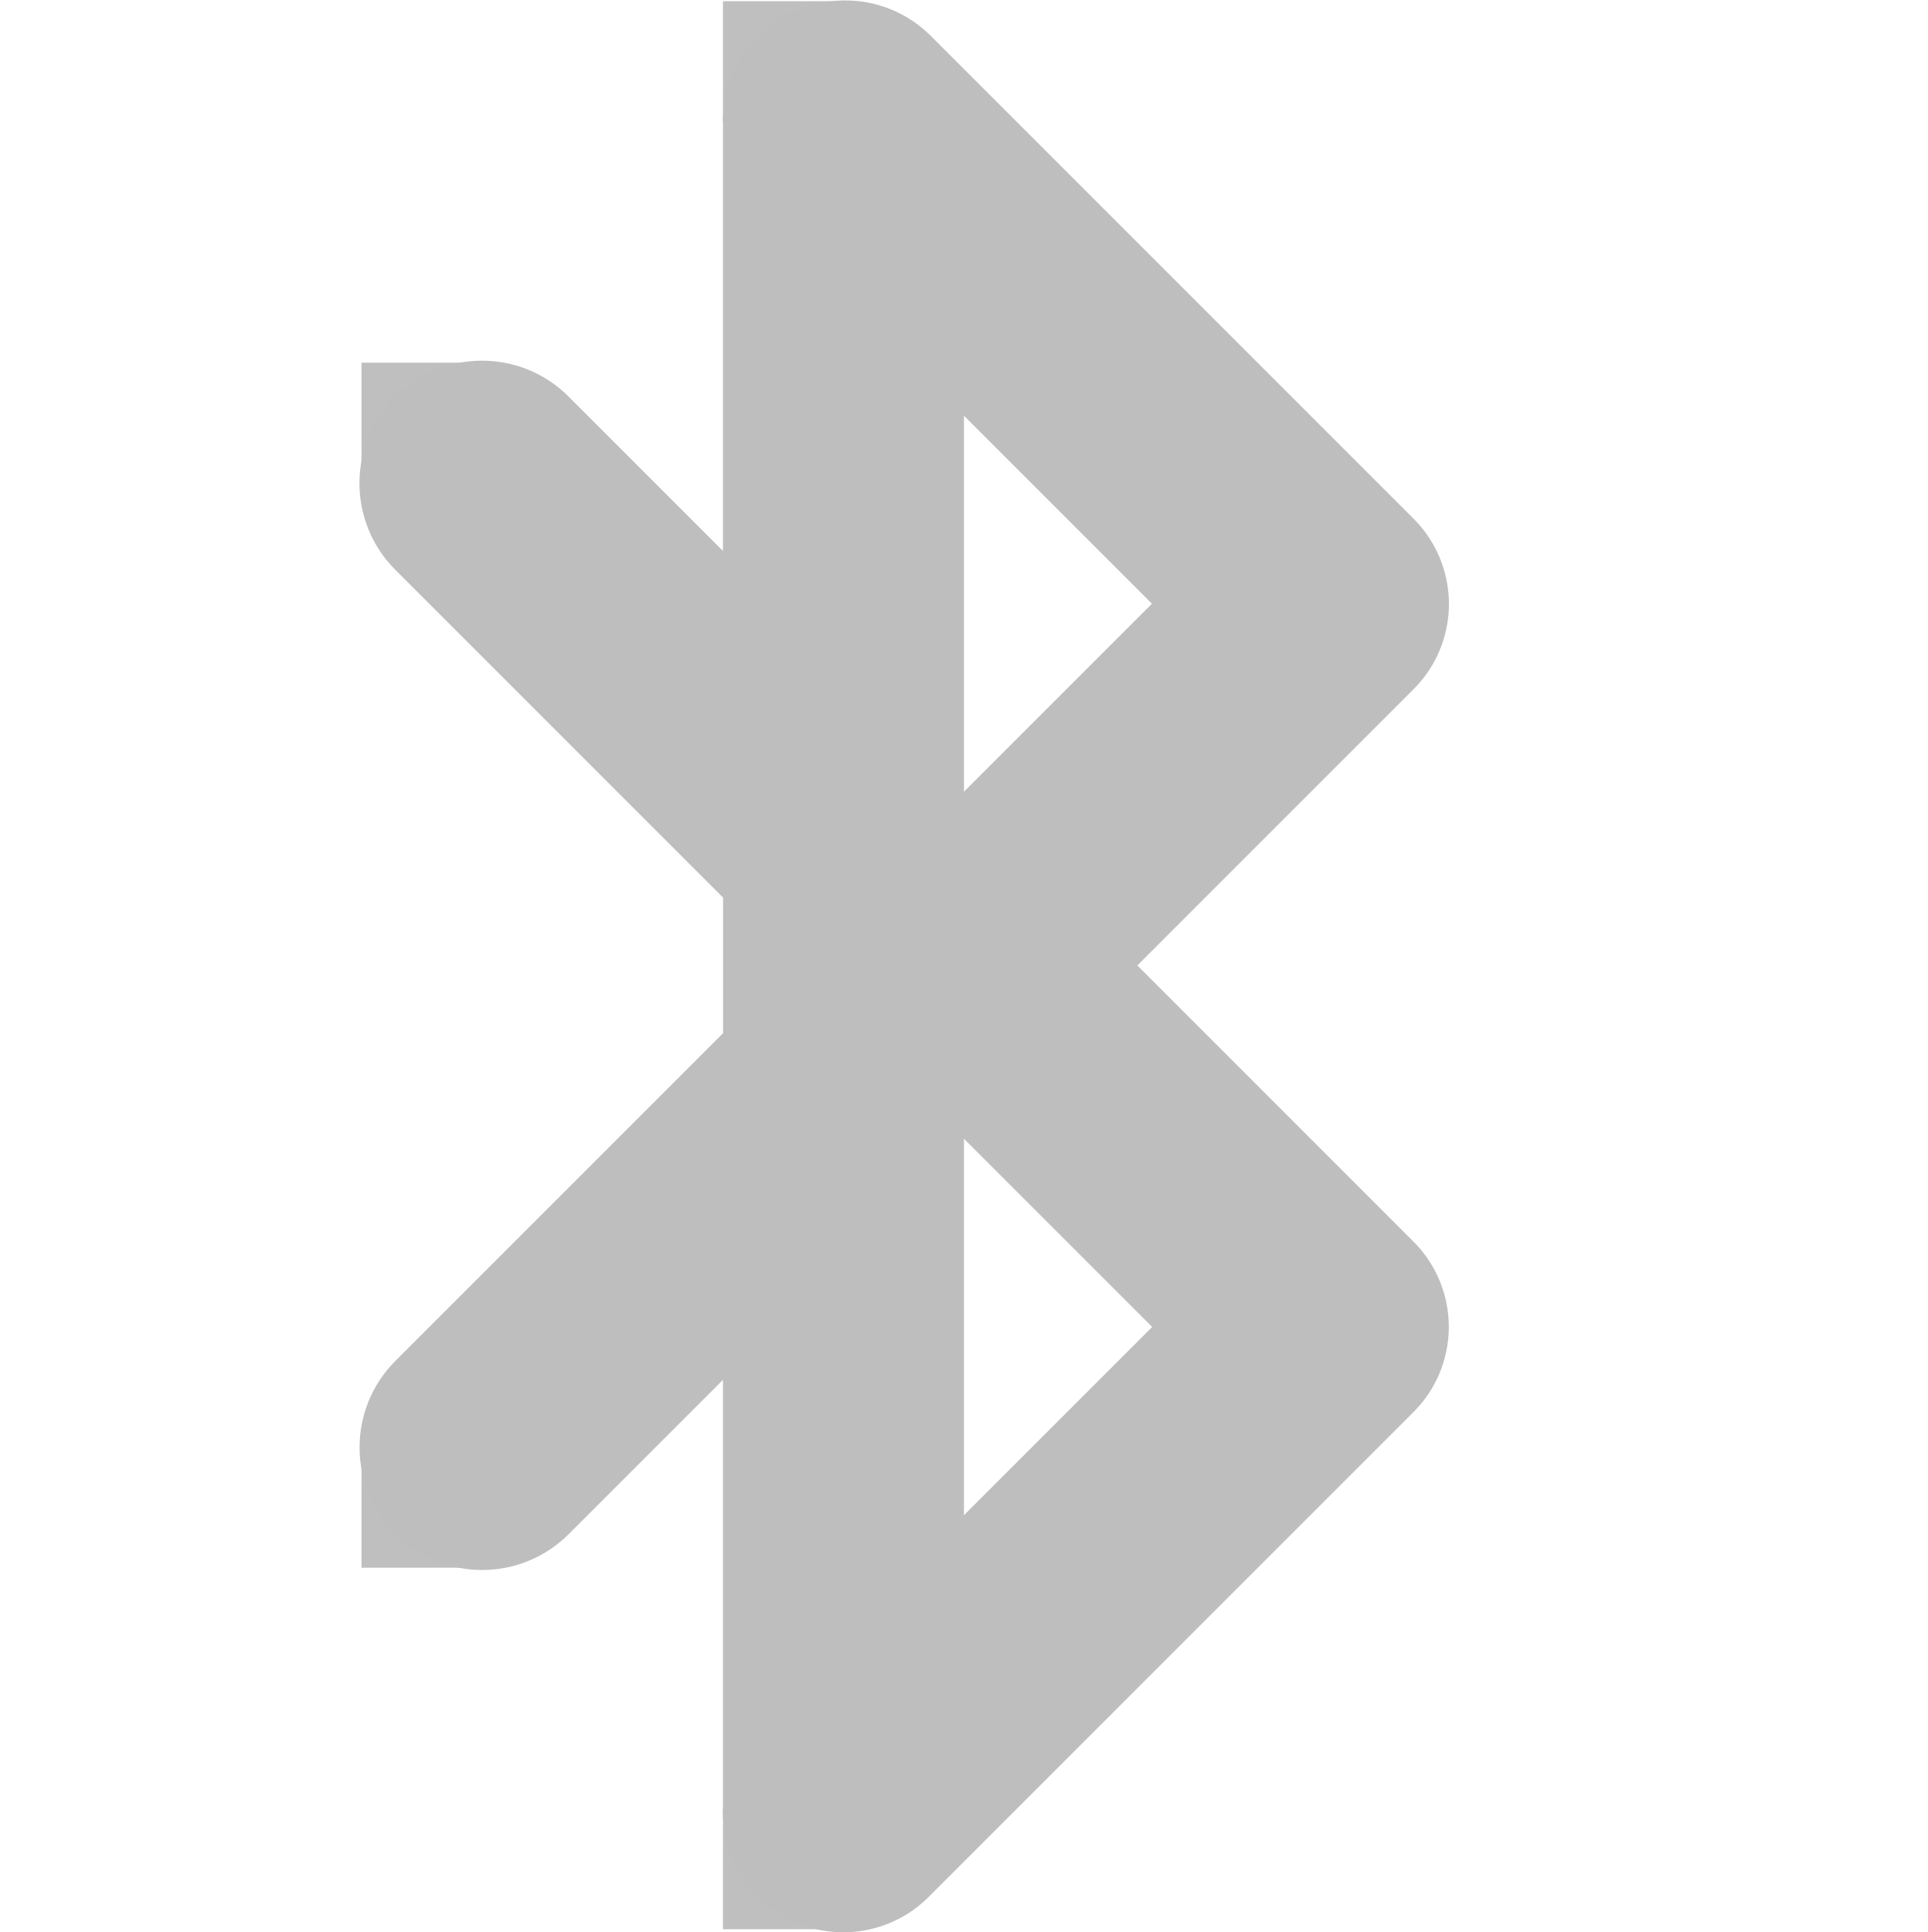
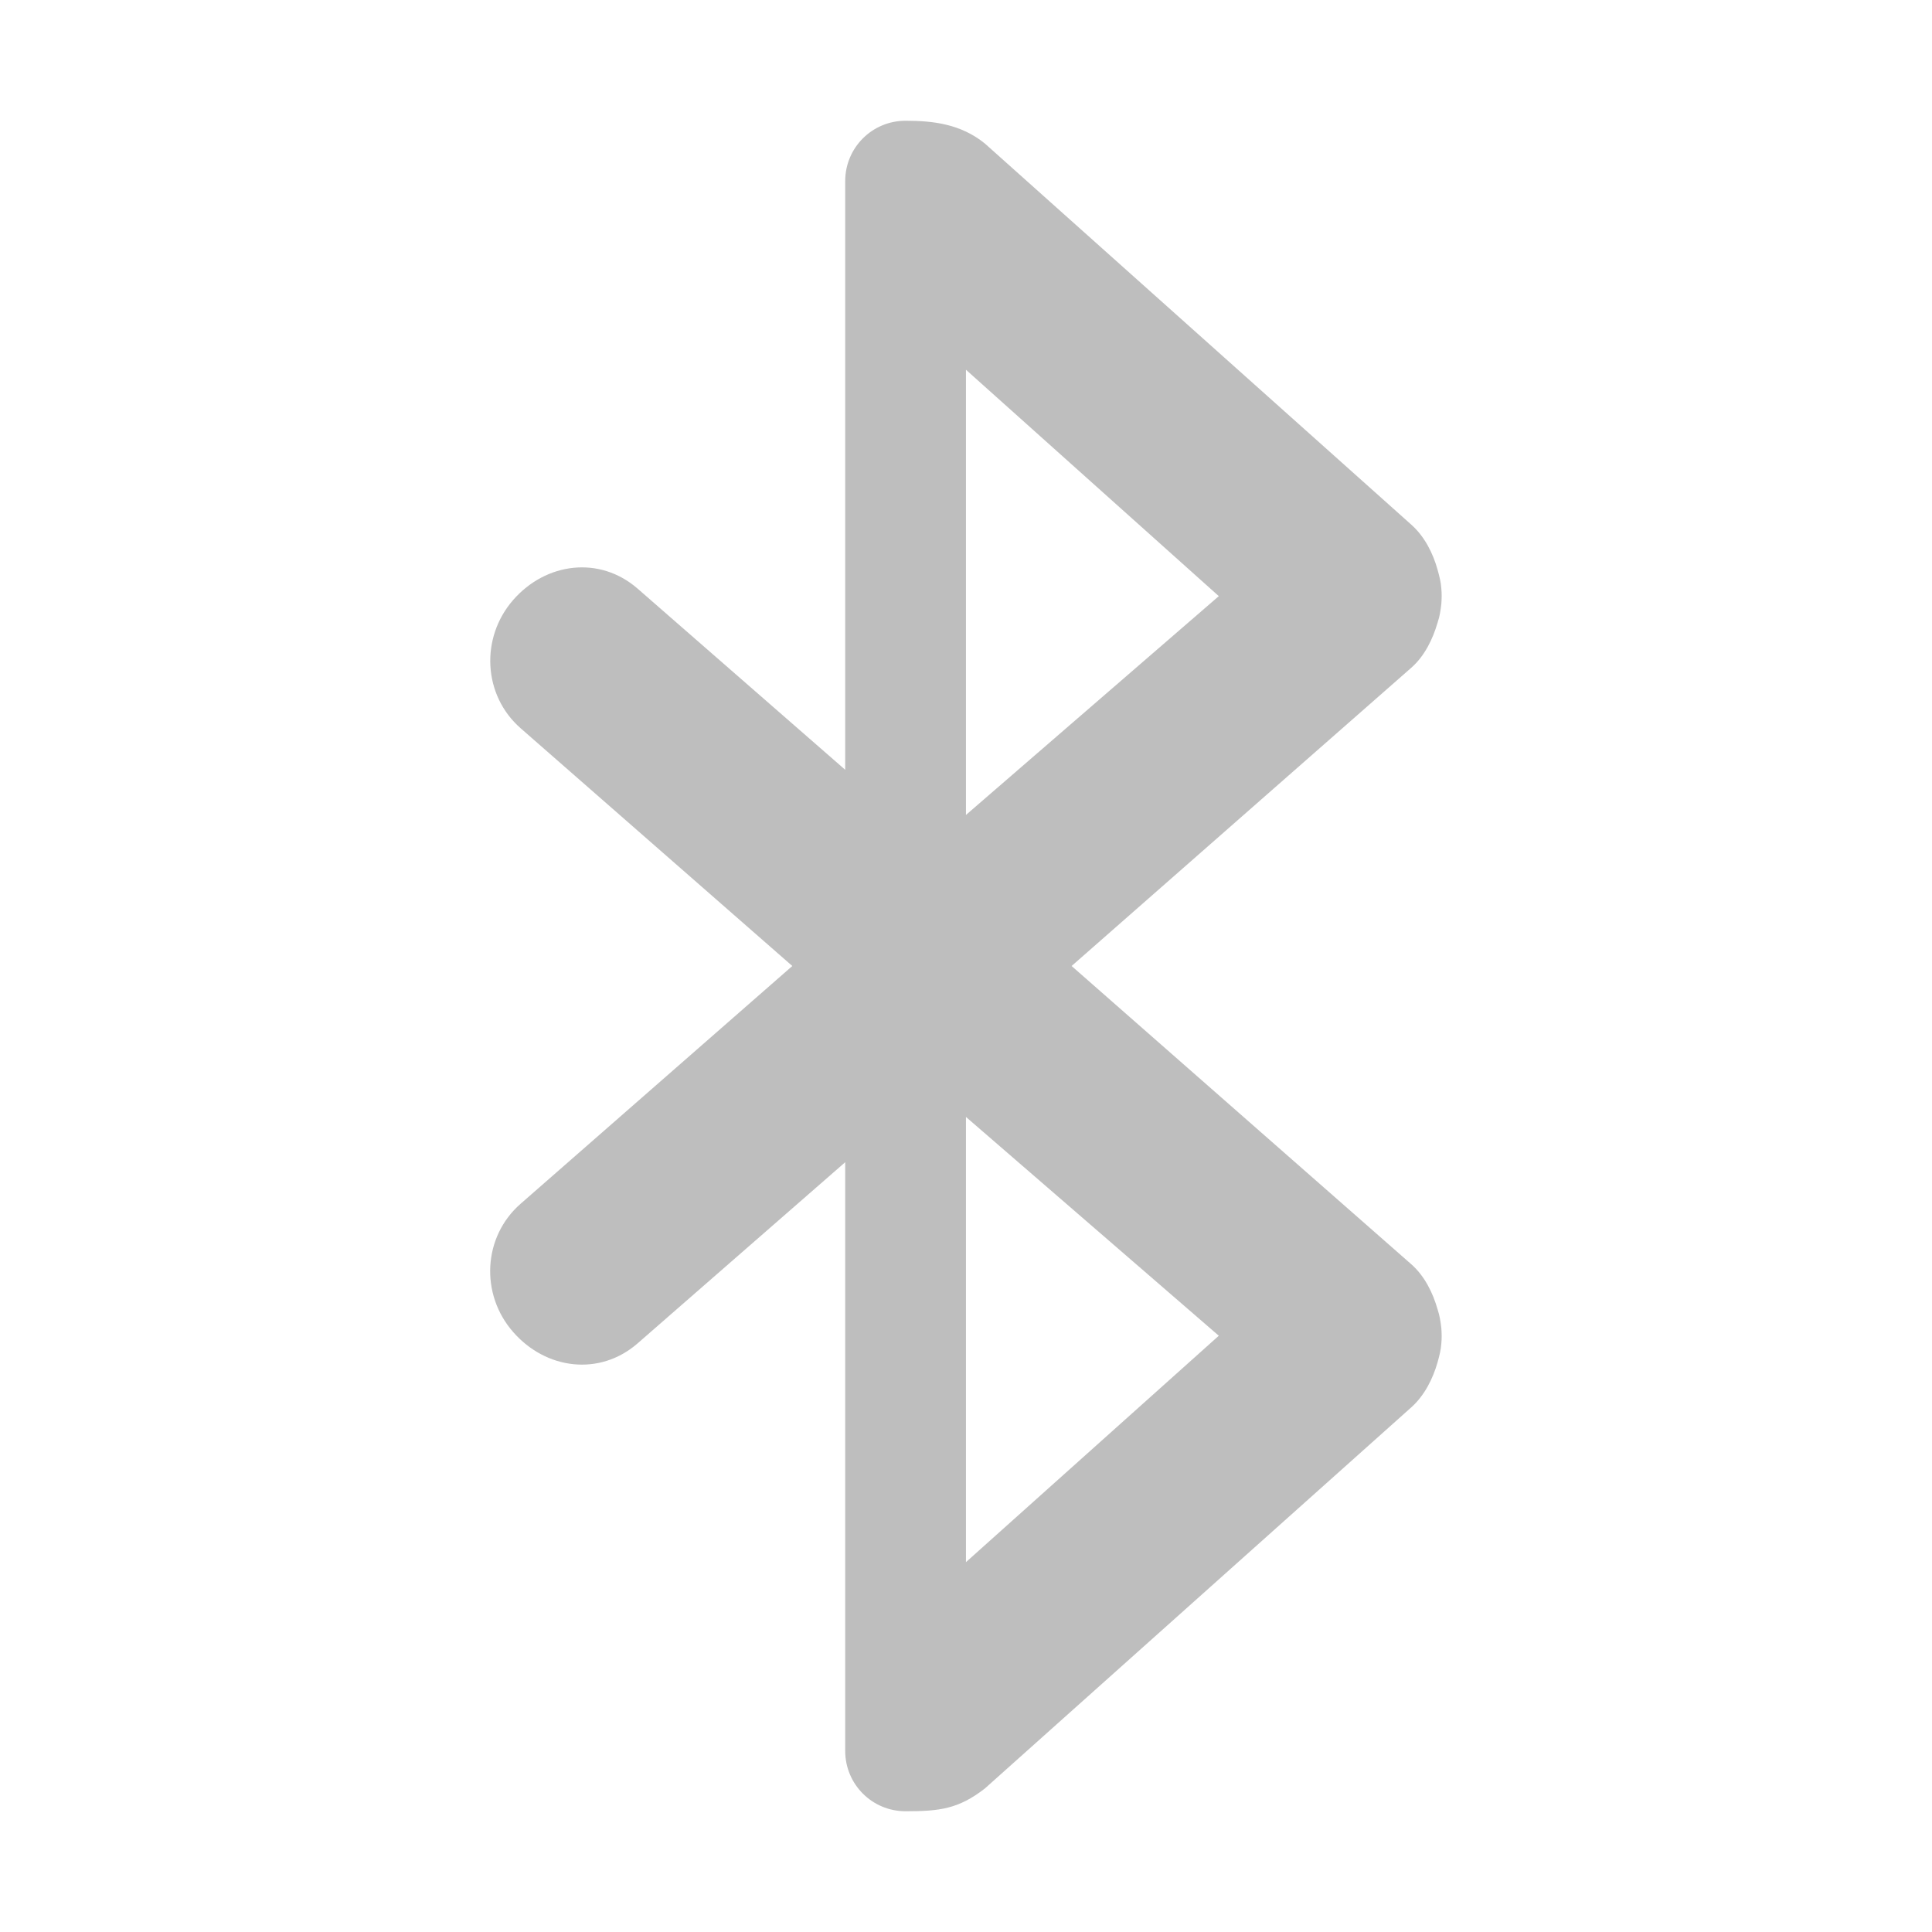
- <svg xmlns="http://www.w3.org/2000/svg" id="svg7384" height="16.033" width="16" version="1.1">
-   <g id="layer11" transform="translate(-263 -648.99)">
-     <path id="path4828" style="block-progression:tb;text-indent:0;color:#000000;text-transform:none;fill:#bebebe" d="m269.88 649a1 1 0 0 0 -0.88 1v3.562l-1.281-1.281a1.016 1.016 0 1 0 -1.438 1.438l2.72 2.72v1.125l-2.719 2.719a1.016 1.016 0 1 0 1.438 1.438l1.28-1.28v3.56a1 1 0 0 0 1.719 0.719l4-4a1 1 0 0 0 0 -1.438l-2.28-2.28 2.281-2.281a1 1 0 0 0 0 -1.438l-4-4a1 1 0 0 0 -0.84 -0.28zm1.12 3.44 1.56 1.56-1.56 1.56v-3.125zm0 6 1.562 1.562-1.562 1.562v-3.125z" />
-     <rect id="rect4830" style="opacity:0.98;fill:#bebebe" height="1" width="1" y="652" x="266" />
-     <rect id="rect4832" style="opacity:0.98;fill:#bebebe" height="1" width="1" y="661" x="266" />
-     <rect id="rect4834" style="opacity:0.98;fill:#bebebe" height="1" width="1" y="664" x="269" />
-     <rect id="rect4836" style="opacity:0.98;fill:#bebebe" height="1" width="1" y="649" x="269" />
+ <svg xmlns="http://www.w3.org/2000/svg" height="16" id="svg7384" version="1.1" width="16">
+   <defs id="defs7386" />
+   <g id="layer9" style="display:inline" transform="translate(-293.0004,462)">
+     <path d="m 300.5,-461 c -0.277,0 -0.5,0.223 -0.5,0.5 l 0,4.875 -1.719,-1.5 c -0.313,-0.273 -0.758,-0.219 -1.031,0.094 -0.273,0.313 -0.25,0.789 0.062,1.062 l 2.25,1.969 -2.25,1.969 c -0.313,0.273 -0.336,0.75 -0.062,1.062 0.273,0.313 0.718,0.367 1.031,0.094 l 1.719,-1.5 0,4.875 c 0,0.277 0.223,0.5 0.5,0.5 0.282,0 0.438,-0.019 0.656,-0.188 l 3.531,-3.156 c 0.112,-0.1 0.181,-0.241 0.219,-0.375 0.014,-0.051 0.028,-0.103 0.031,-0.156 0.004,-0.042 0.003,-0.083 0,-0.125 -0.006,-0.054 -0.014,-0.105 -0.031,-0.156 -0.038,-0.134 -0.106,-0.276 -0.219,-0.375 l -2.812,-2.469 2.812,-2.469 c 0.113,-0.099 0.18,-0.241 0.219,-0.375 0.018,-0.052 0.025,-0.103 0.031,-0.156 0.003,-0.042 0.004,-0.083 0,-0.125 -0.003,-0.053 -0.017,-0.105 -0.031,-0.156 -0.037,-0.134 -0.106,-0.275 -0.219,-0.375 l -3.531,-3.156 C 300.957,-460.973 300.729,-461 300.5,-461 z m 0.5,2.062 2.094,1.875 -2.094,1.812 z m 0,6.188 2.094,1.812 -2.094,1.875 z" id="path13869" style="opacity:1;color:#bebebe;fill:#bebebe;fill-opacity:1;fill-rule:nonzero;stroke:none;stroke-width:1.823;marker:none;visibility:visible;display:inline;overflow:visible;enable-background:accumulate" />
  </g>
+   <g id="layer10" style="display:inline" transform="translate(-293.0004,462)" />
+   <g id="layer11" transform="translate(-293.0004,462)" />
+   <g id="layer13" style="display:inline" transform="translate(-293.0004,462)" />
+   <g id="layer14" transform="translate(-293.0004,462)" />
+   <g id="layer15" style="display:inline" transform="translate(-293.0004,462)" />
+   <g id="g71291" style="display:inline" transform="translate(-293.0004,462)" />
+   <g id="g4953" style="display:inline" transform="translate(-293.0004,462)" />
+   <g id="layer12" style="display:inline" transform="translate(-293.0004,462)" />
</svg>
